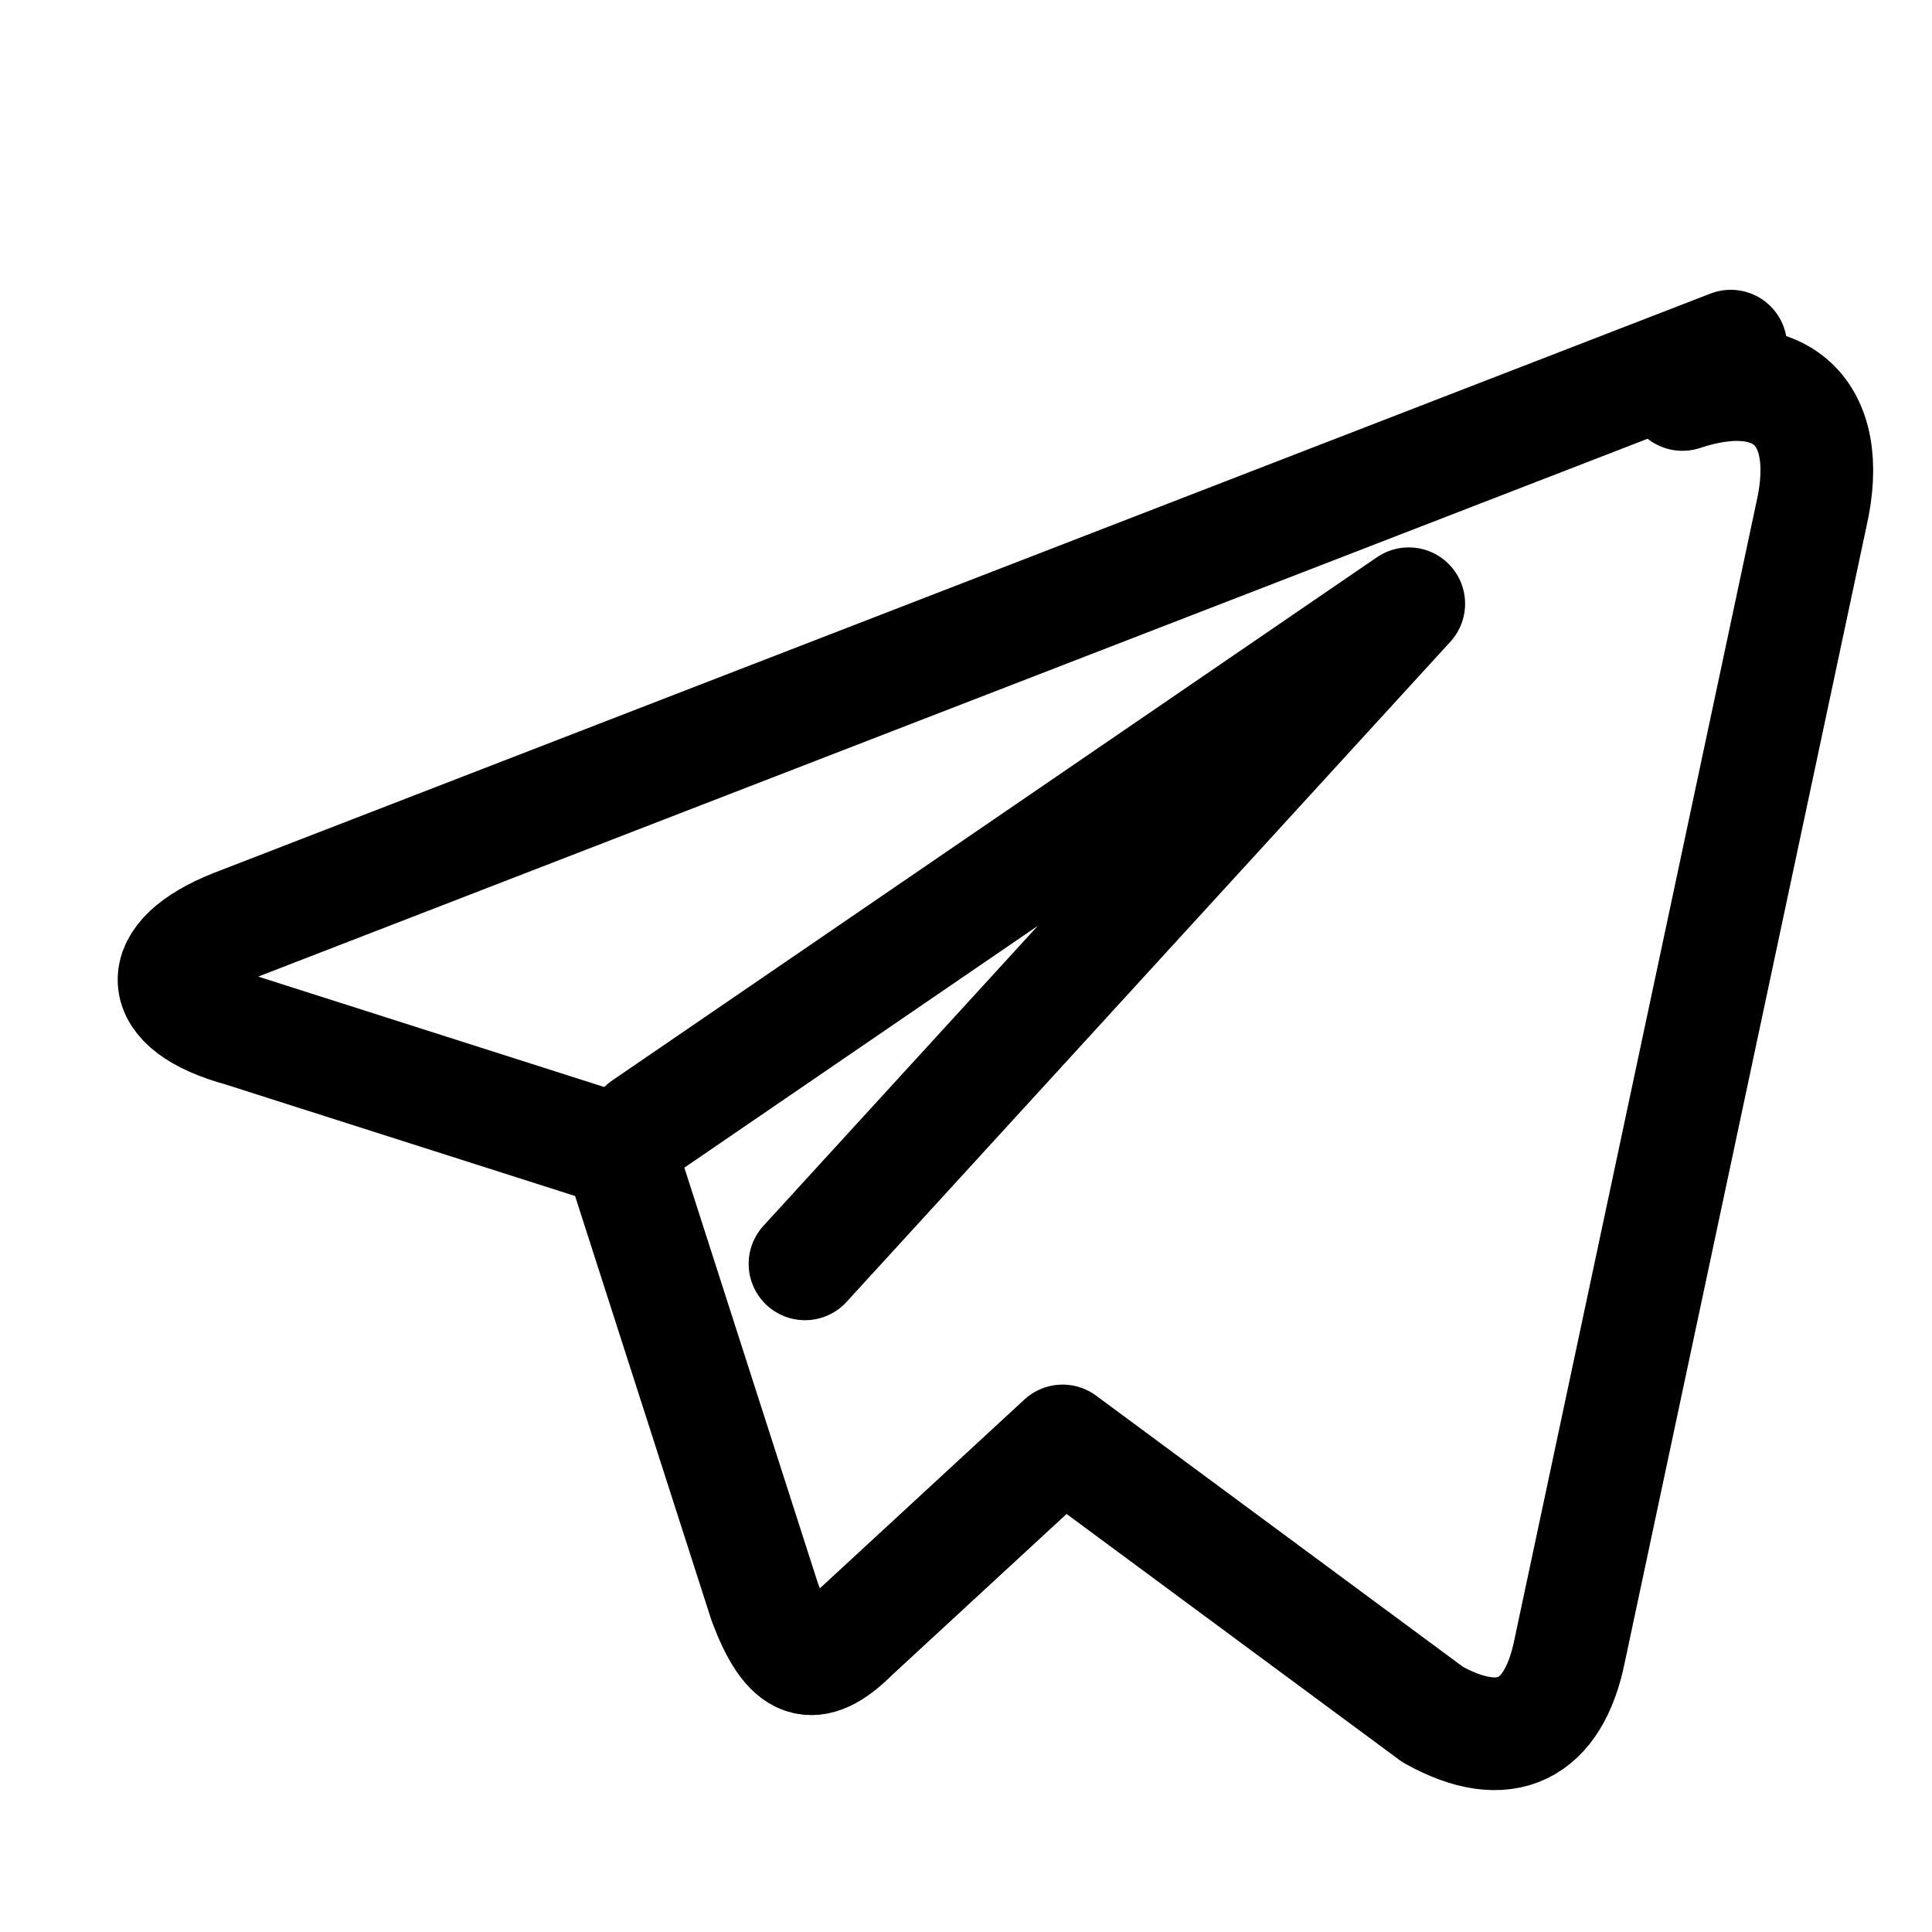
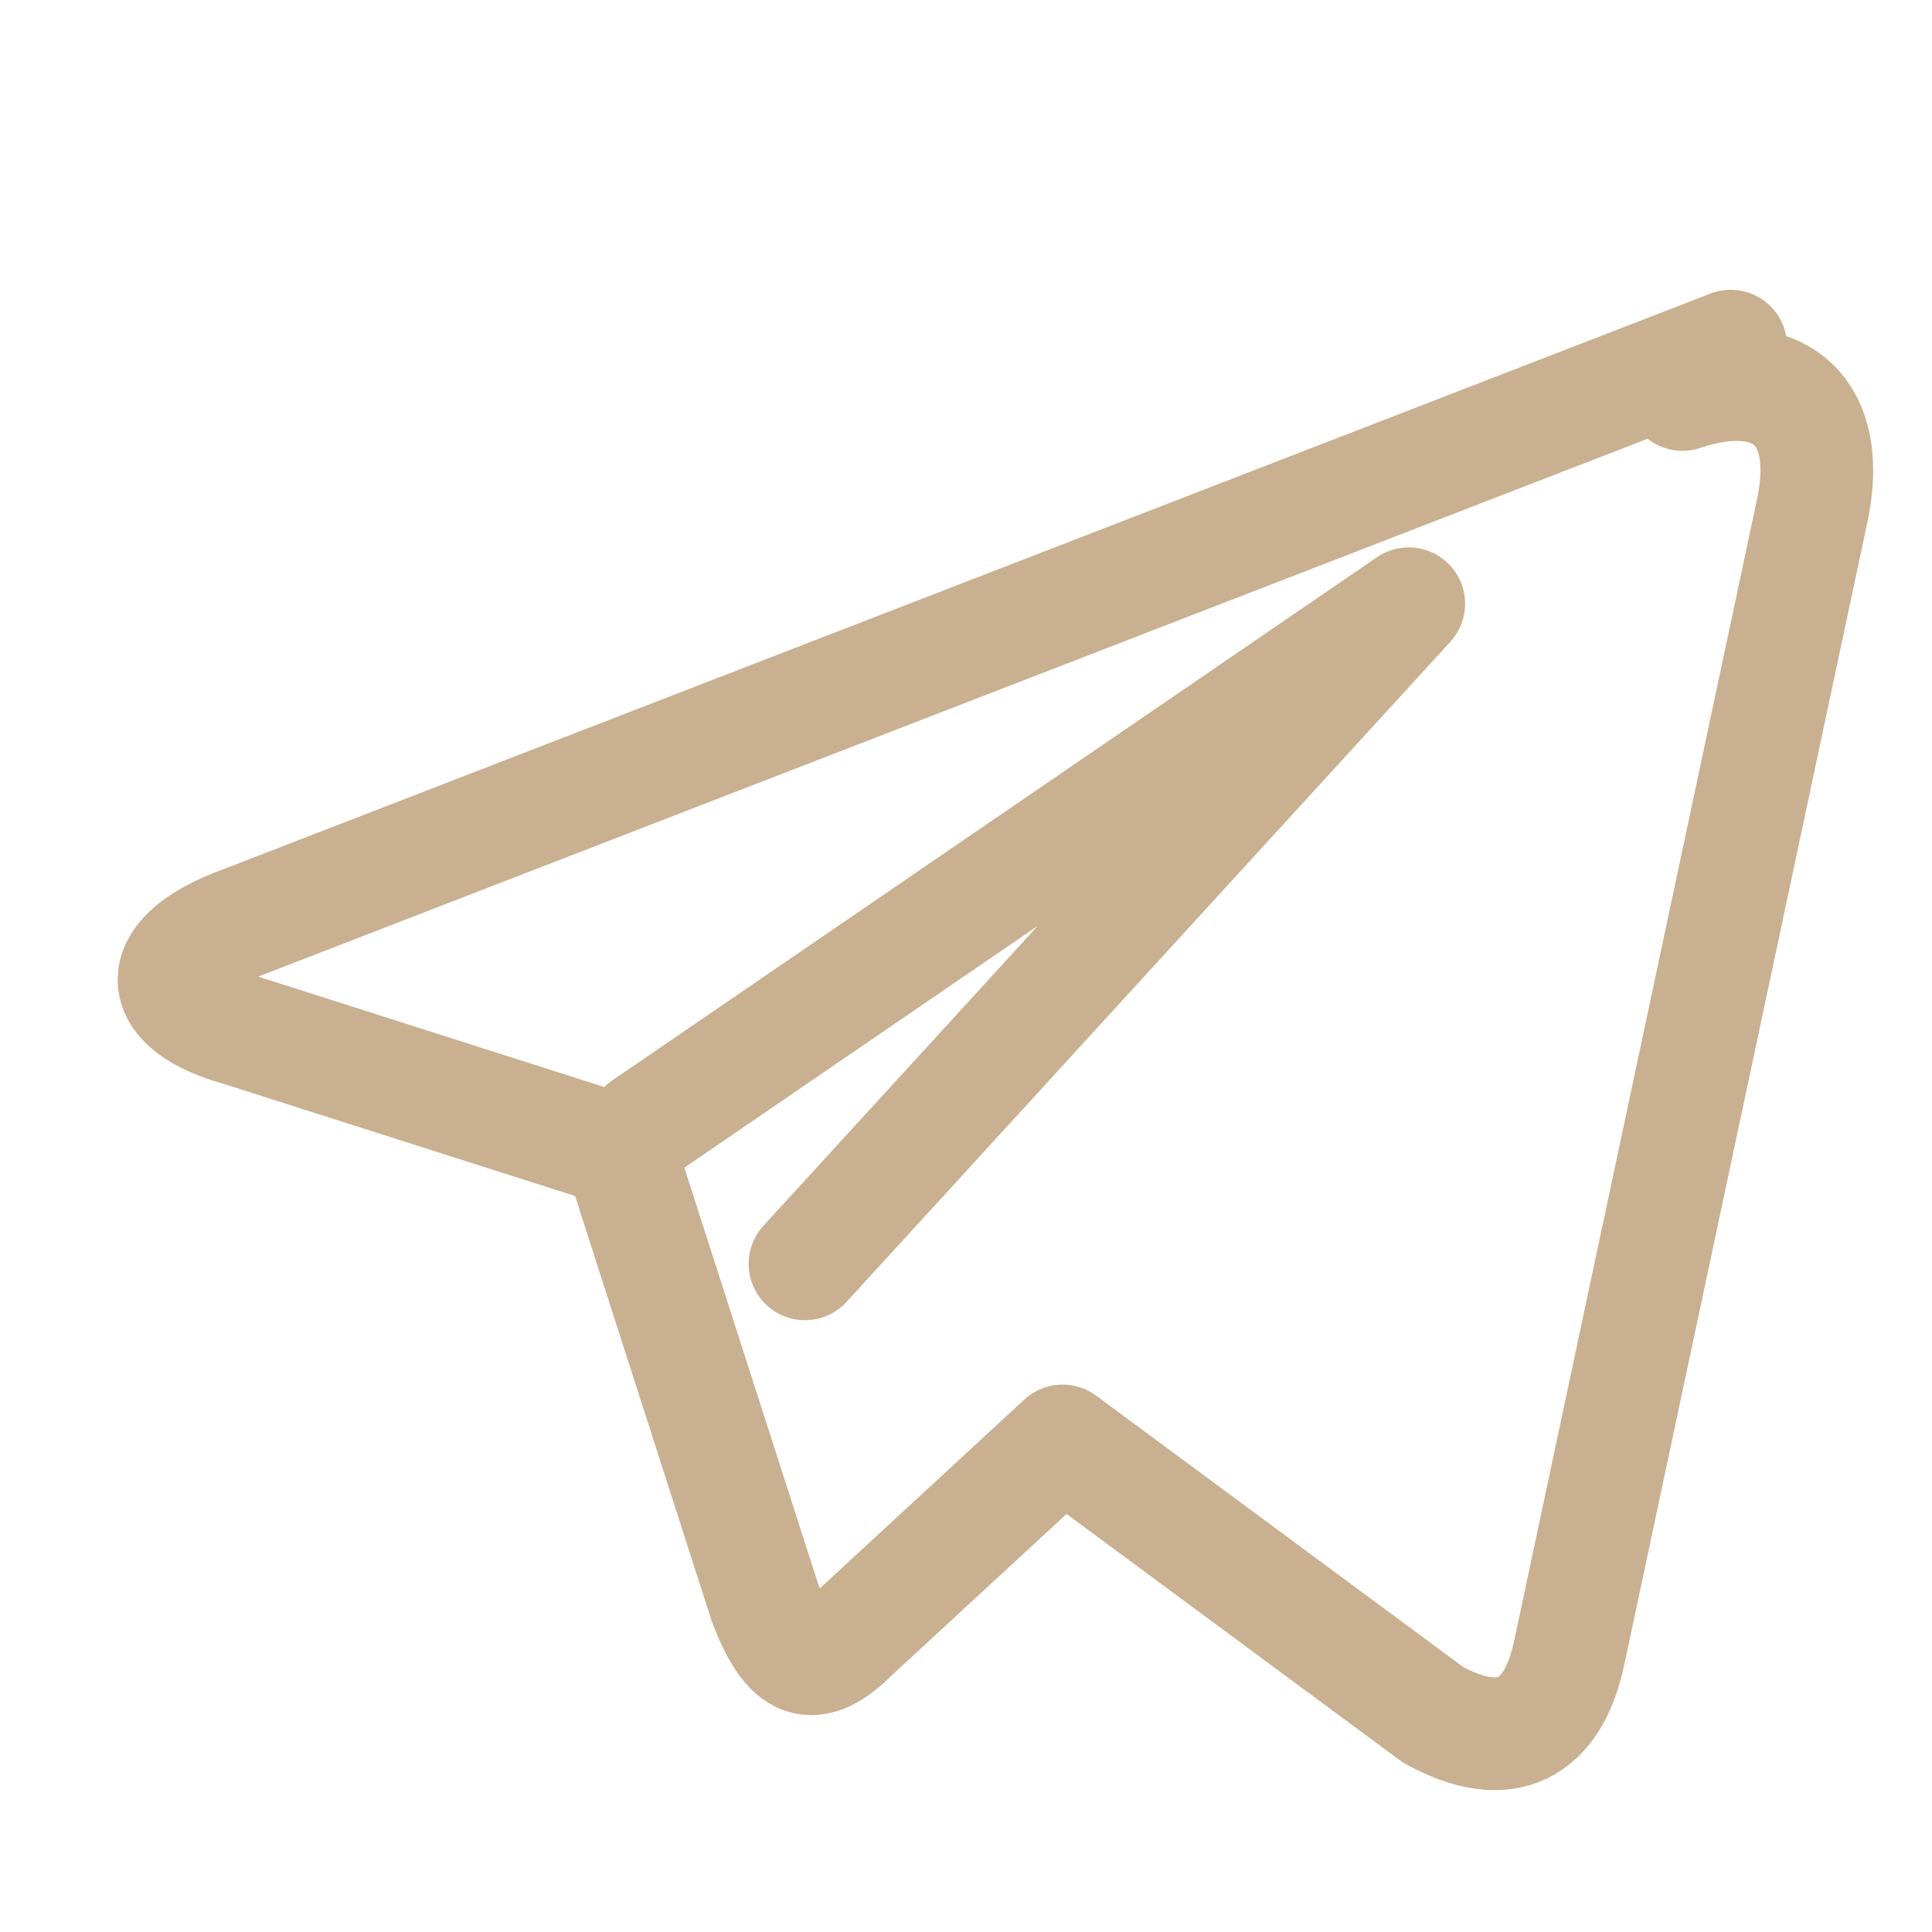
<svg xmlns="http://www.w3.org/2000/svg" viewBox="0 0 24 24" fill="none" aria-hidden="true">
-   <path d="M21.5 4.3 2.9 11.5c-1 .4-1 1 .1 1.3l4.7 1.5 1.8 5.6c.3.8.6.9 1.1.4l2.6-2.4 4.6 3.4c.9.5 1.5.2 1.7-.8l3-14.1c.3-1.3-.4-1.9-1.6-1.5Z" stroke="currentColor" stroke-width="1.4" stroke-linejoin="round" />
-   <path d="m8 14 9.5-6.5L10 15.7" stroke="currentColor" stroke-width="1.4" stroke-linejoin="round" stroke-linecap="round" />
+   <path d="M21.5 4.3 2.9 11.5c-1 .4-1 1 .1 1.3l4.7 1.5 1.8 5.6c.3.8.6.9 1.1.4l2.6-2.4 4.6 3.4c.9.5 1.5.2 1.7-.8l3-14.1c.3-1.3-.4-1.9-1.6-1.5Z" stroke="#C9B090" stroke-width="1.4" stroke-linejoin="round" />
+   <path d="m8 14 9.5-6.5L10 15.7" stroke="#C9B090" stroke-width="1.4" stroke-linejoin="round" stroke-linecap="round" />
</svg>
